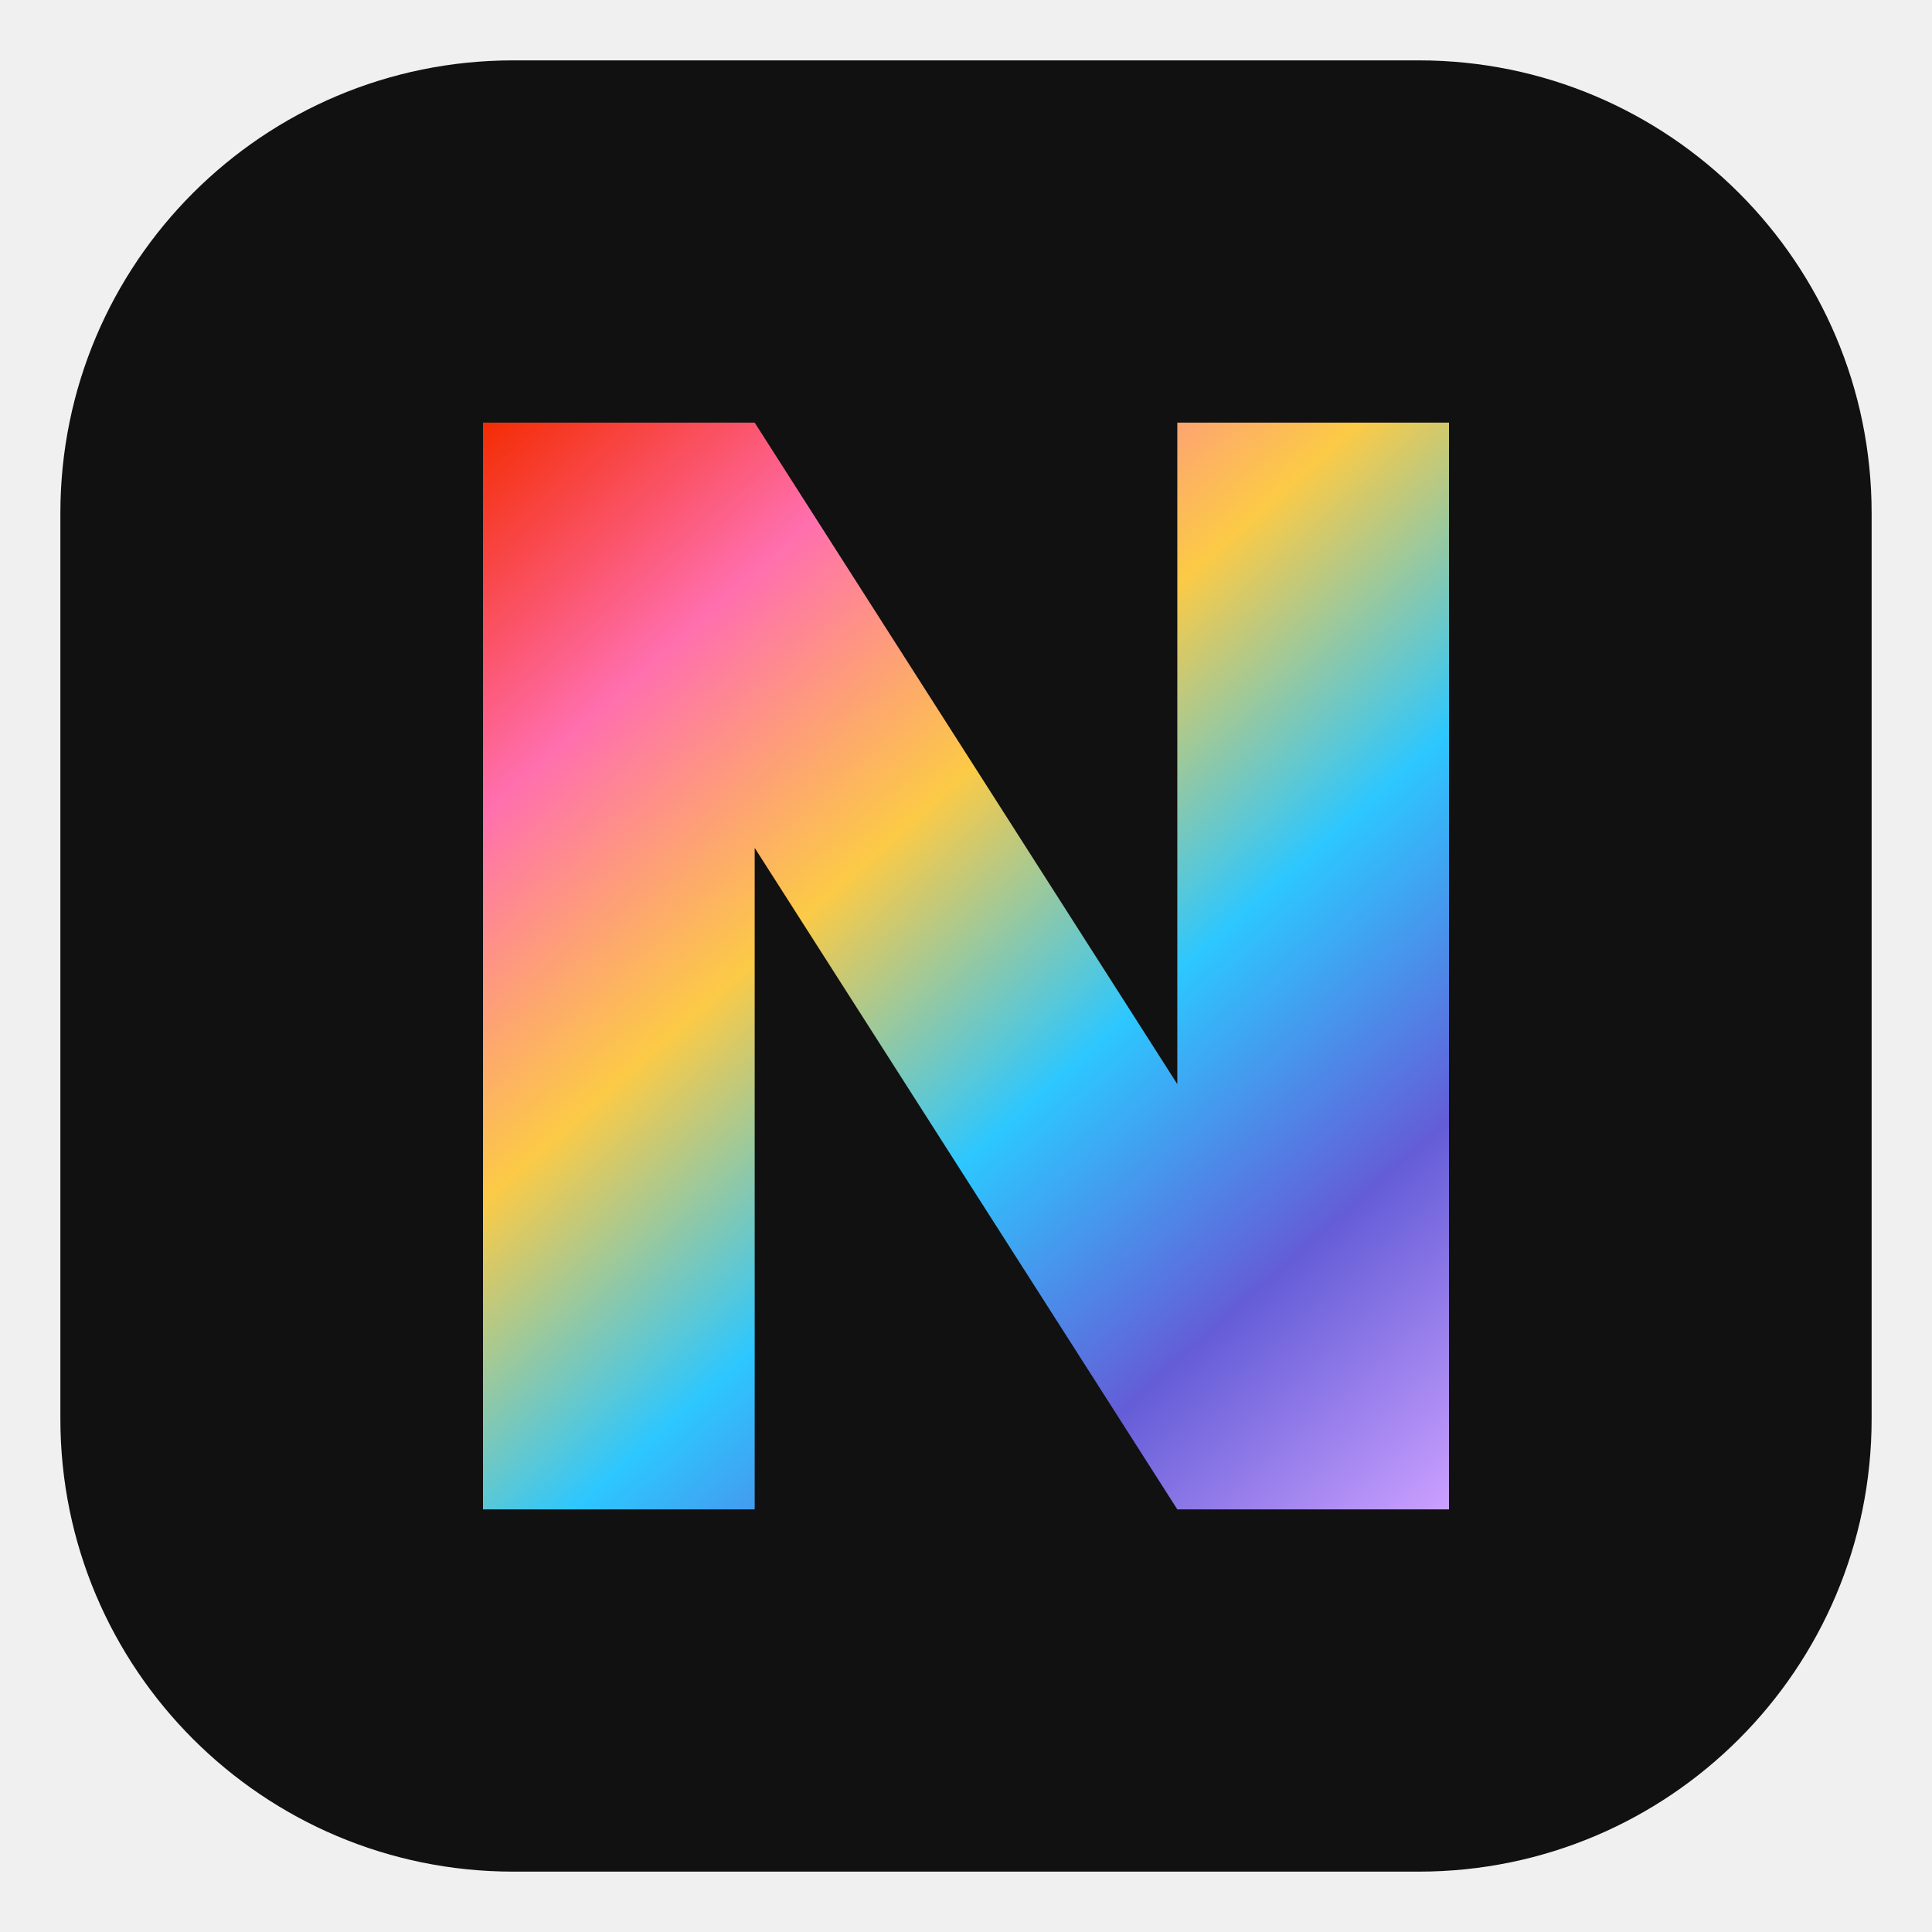
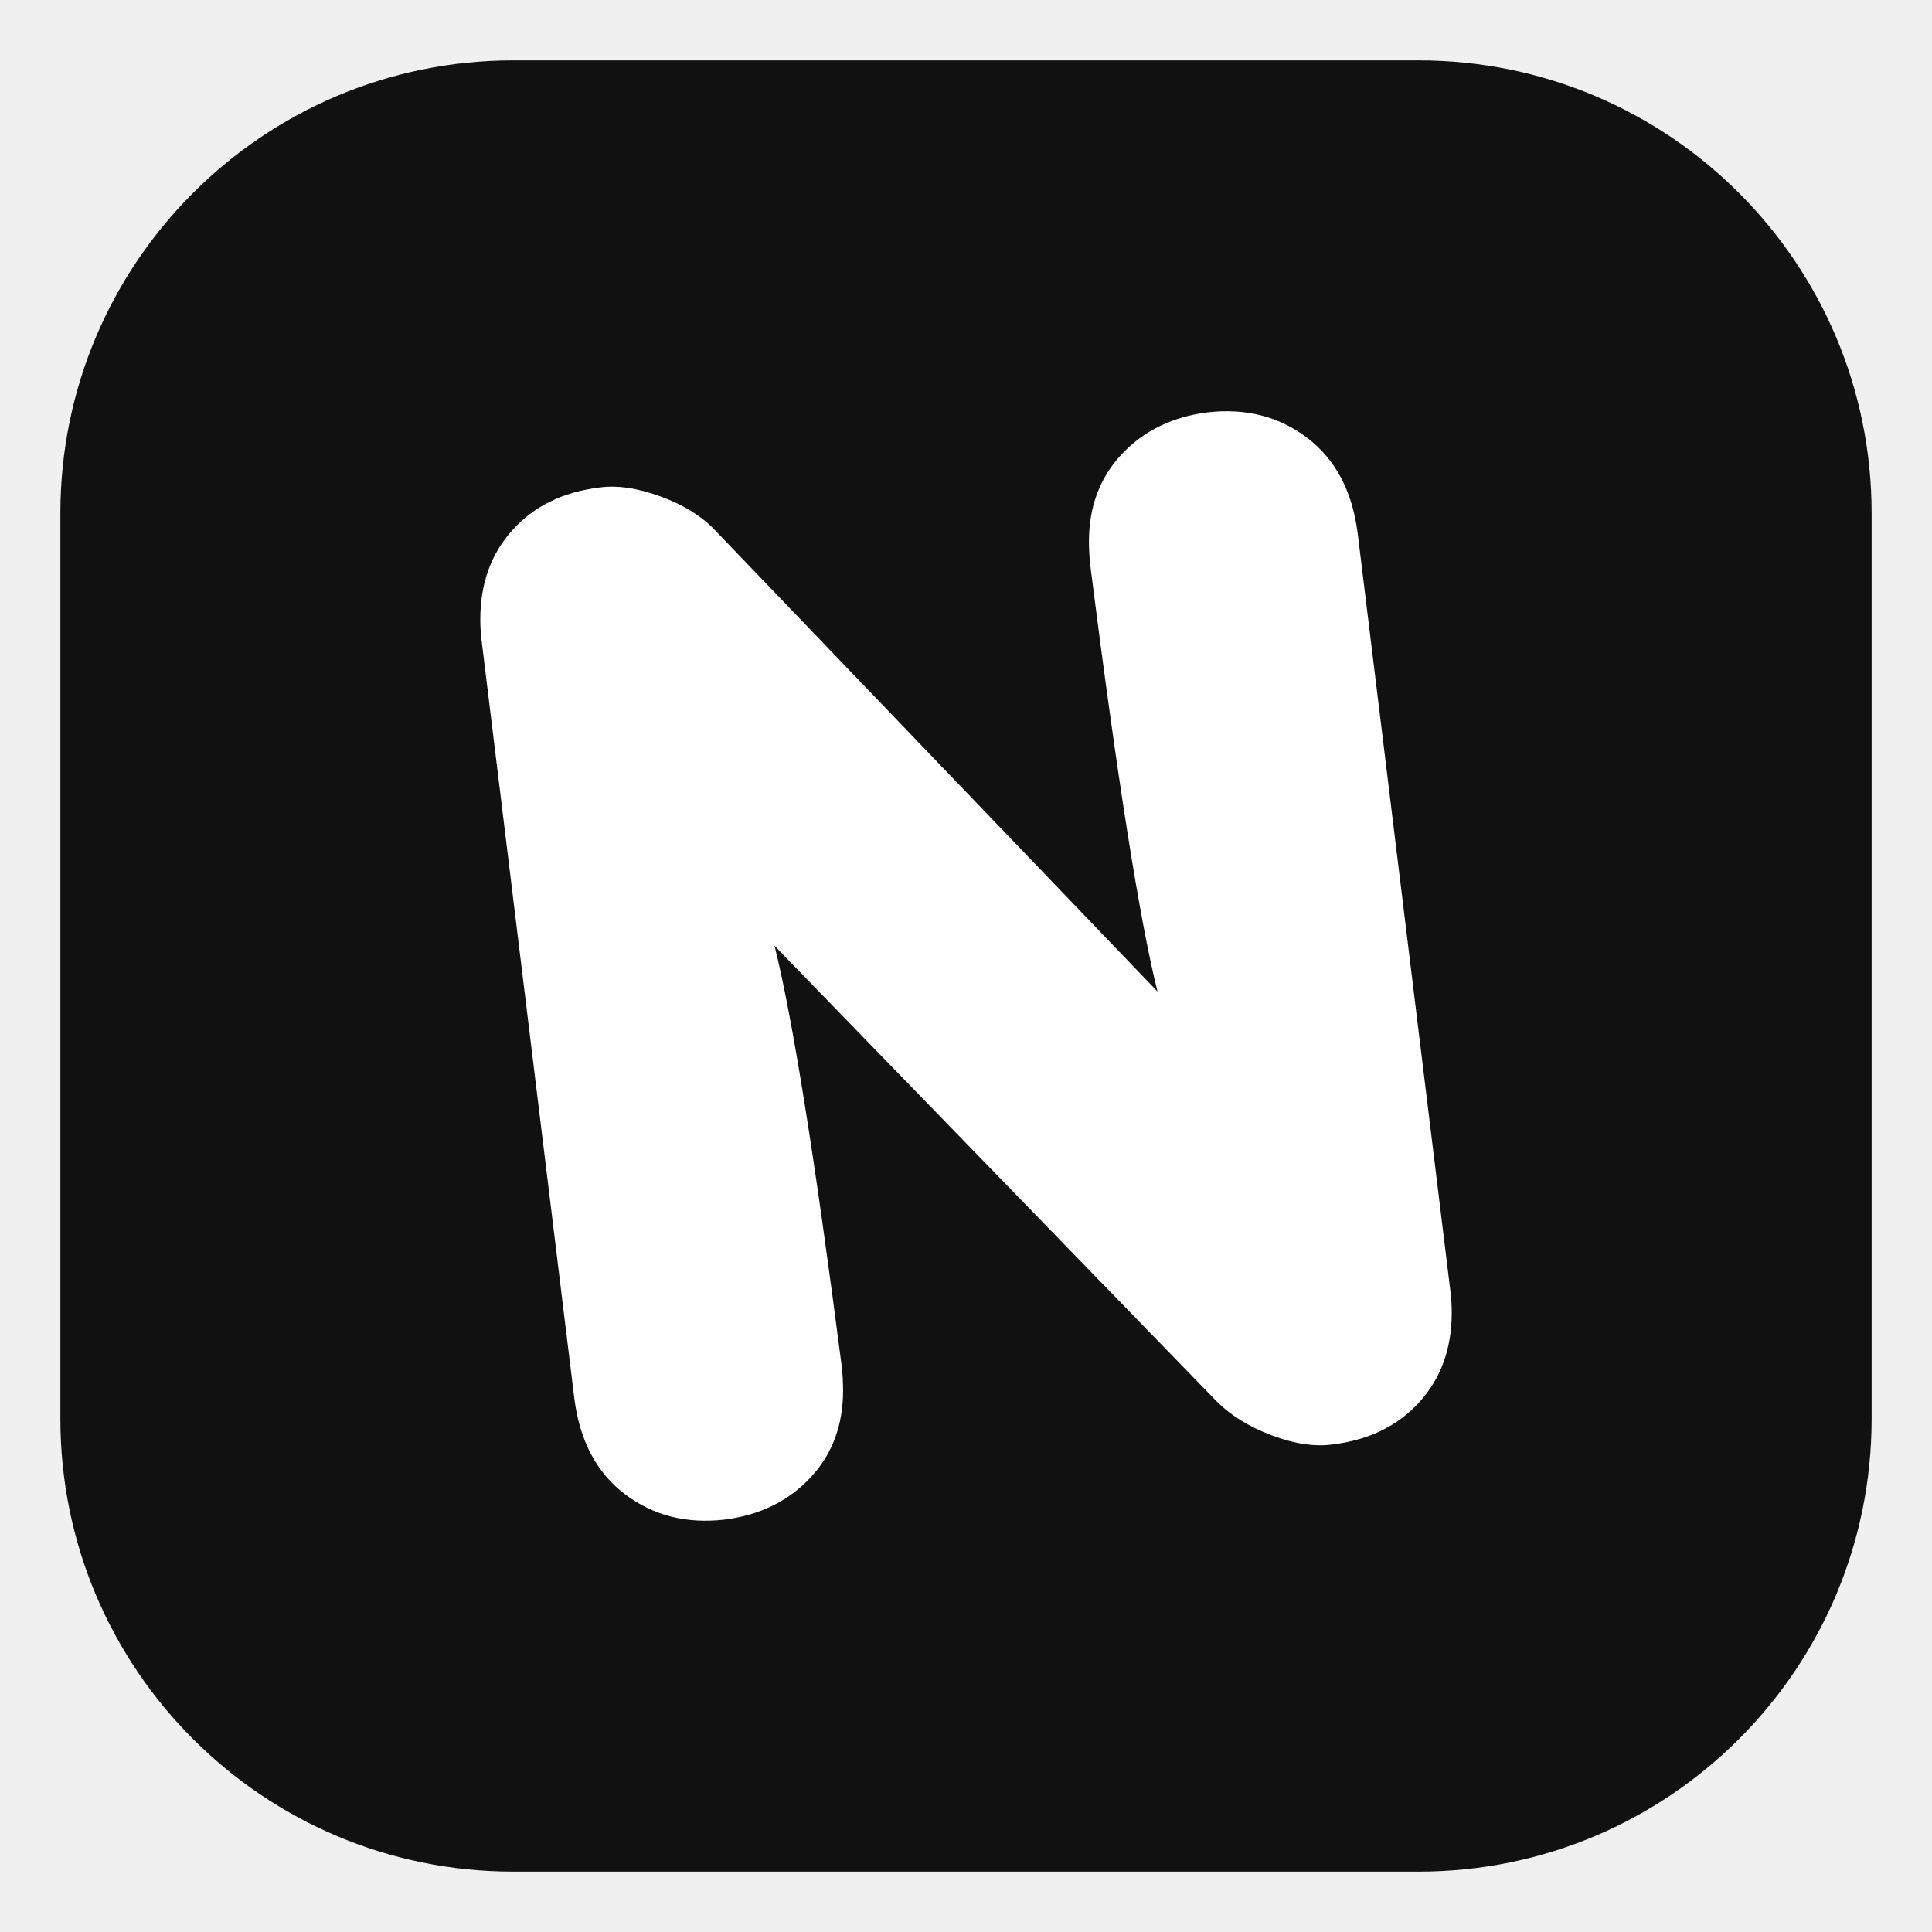
<svg xmlns="http://www.w3.org/2000/svg" viewBox="0 0 64 64">
-   <defs>
-     <linearGradient id="g" x1="16" y1="14" x2="48" y2="50" gradientUnits="userSpaceOnUse">
-       <stop offset="0%" stop-color="#F42C04" />
-       <stop offset="20%" stop-color="#FF6FAE" />
-       <stop offset="40%" stop-color="#FCCA46" />
-       <stop offset="60%" stop-color="#2DC7FF" />
-       <stop offset="80%" stop-color="#645DD7" />
-       <stop offset="100%" stop-color="#CBA0FF" />
-     </linearGradient>
-   </defs>
  <rect x="2" y="2" width="60" height="60" rx="15" fill="#111111" />
-   <path d="M16 14H25V50H16V14ZM39 14H48V50H39V14ZM16 14H25L48 50H39L16 14Z" fill="url(#g)" />
+   <g transform="translate(16.756,47.845) scale(0.04451)">
+     <path d="M485 -337Q465 -417 435 -654Q434 -663 434 -672Q434 -711 458.5 -737.0Q483 -763 522 -768Q565 -773 596.5 -749.0Q628 -725 634 -678L703 -114Q704 -106 704 -98Q704 -58 680.0 -31.5Q656 -5 616 0Q596 3 570.5 -6.5Q545 -16 529 -32L200 -371Q220 -291 250 -58Q251 -49 251 -40Q251 -1 226.5 25.0Q202 51 163 56Q120 61 88.5 37.0Q57 13 51 -34L-18 -598Q-19 -606 -19 -614Q-19 -654 5.0 -680.5Q29 -707 69 -712Q89 -715 115.0 -705.5Q141 -696 156 -680Z" fill="#ffffff" />
+   </g>
</svg>
